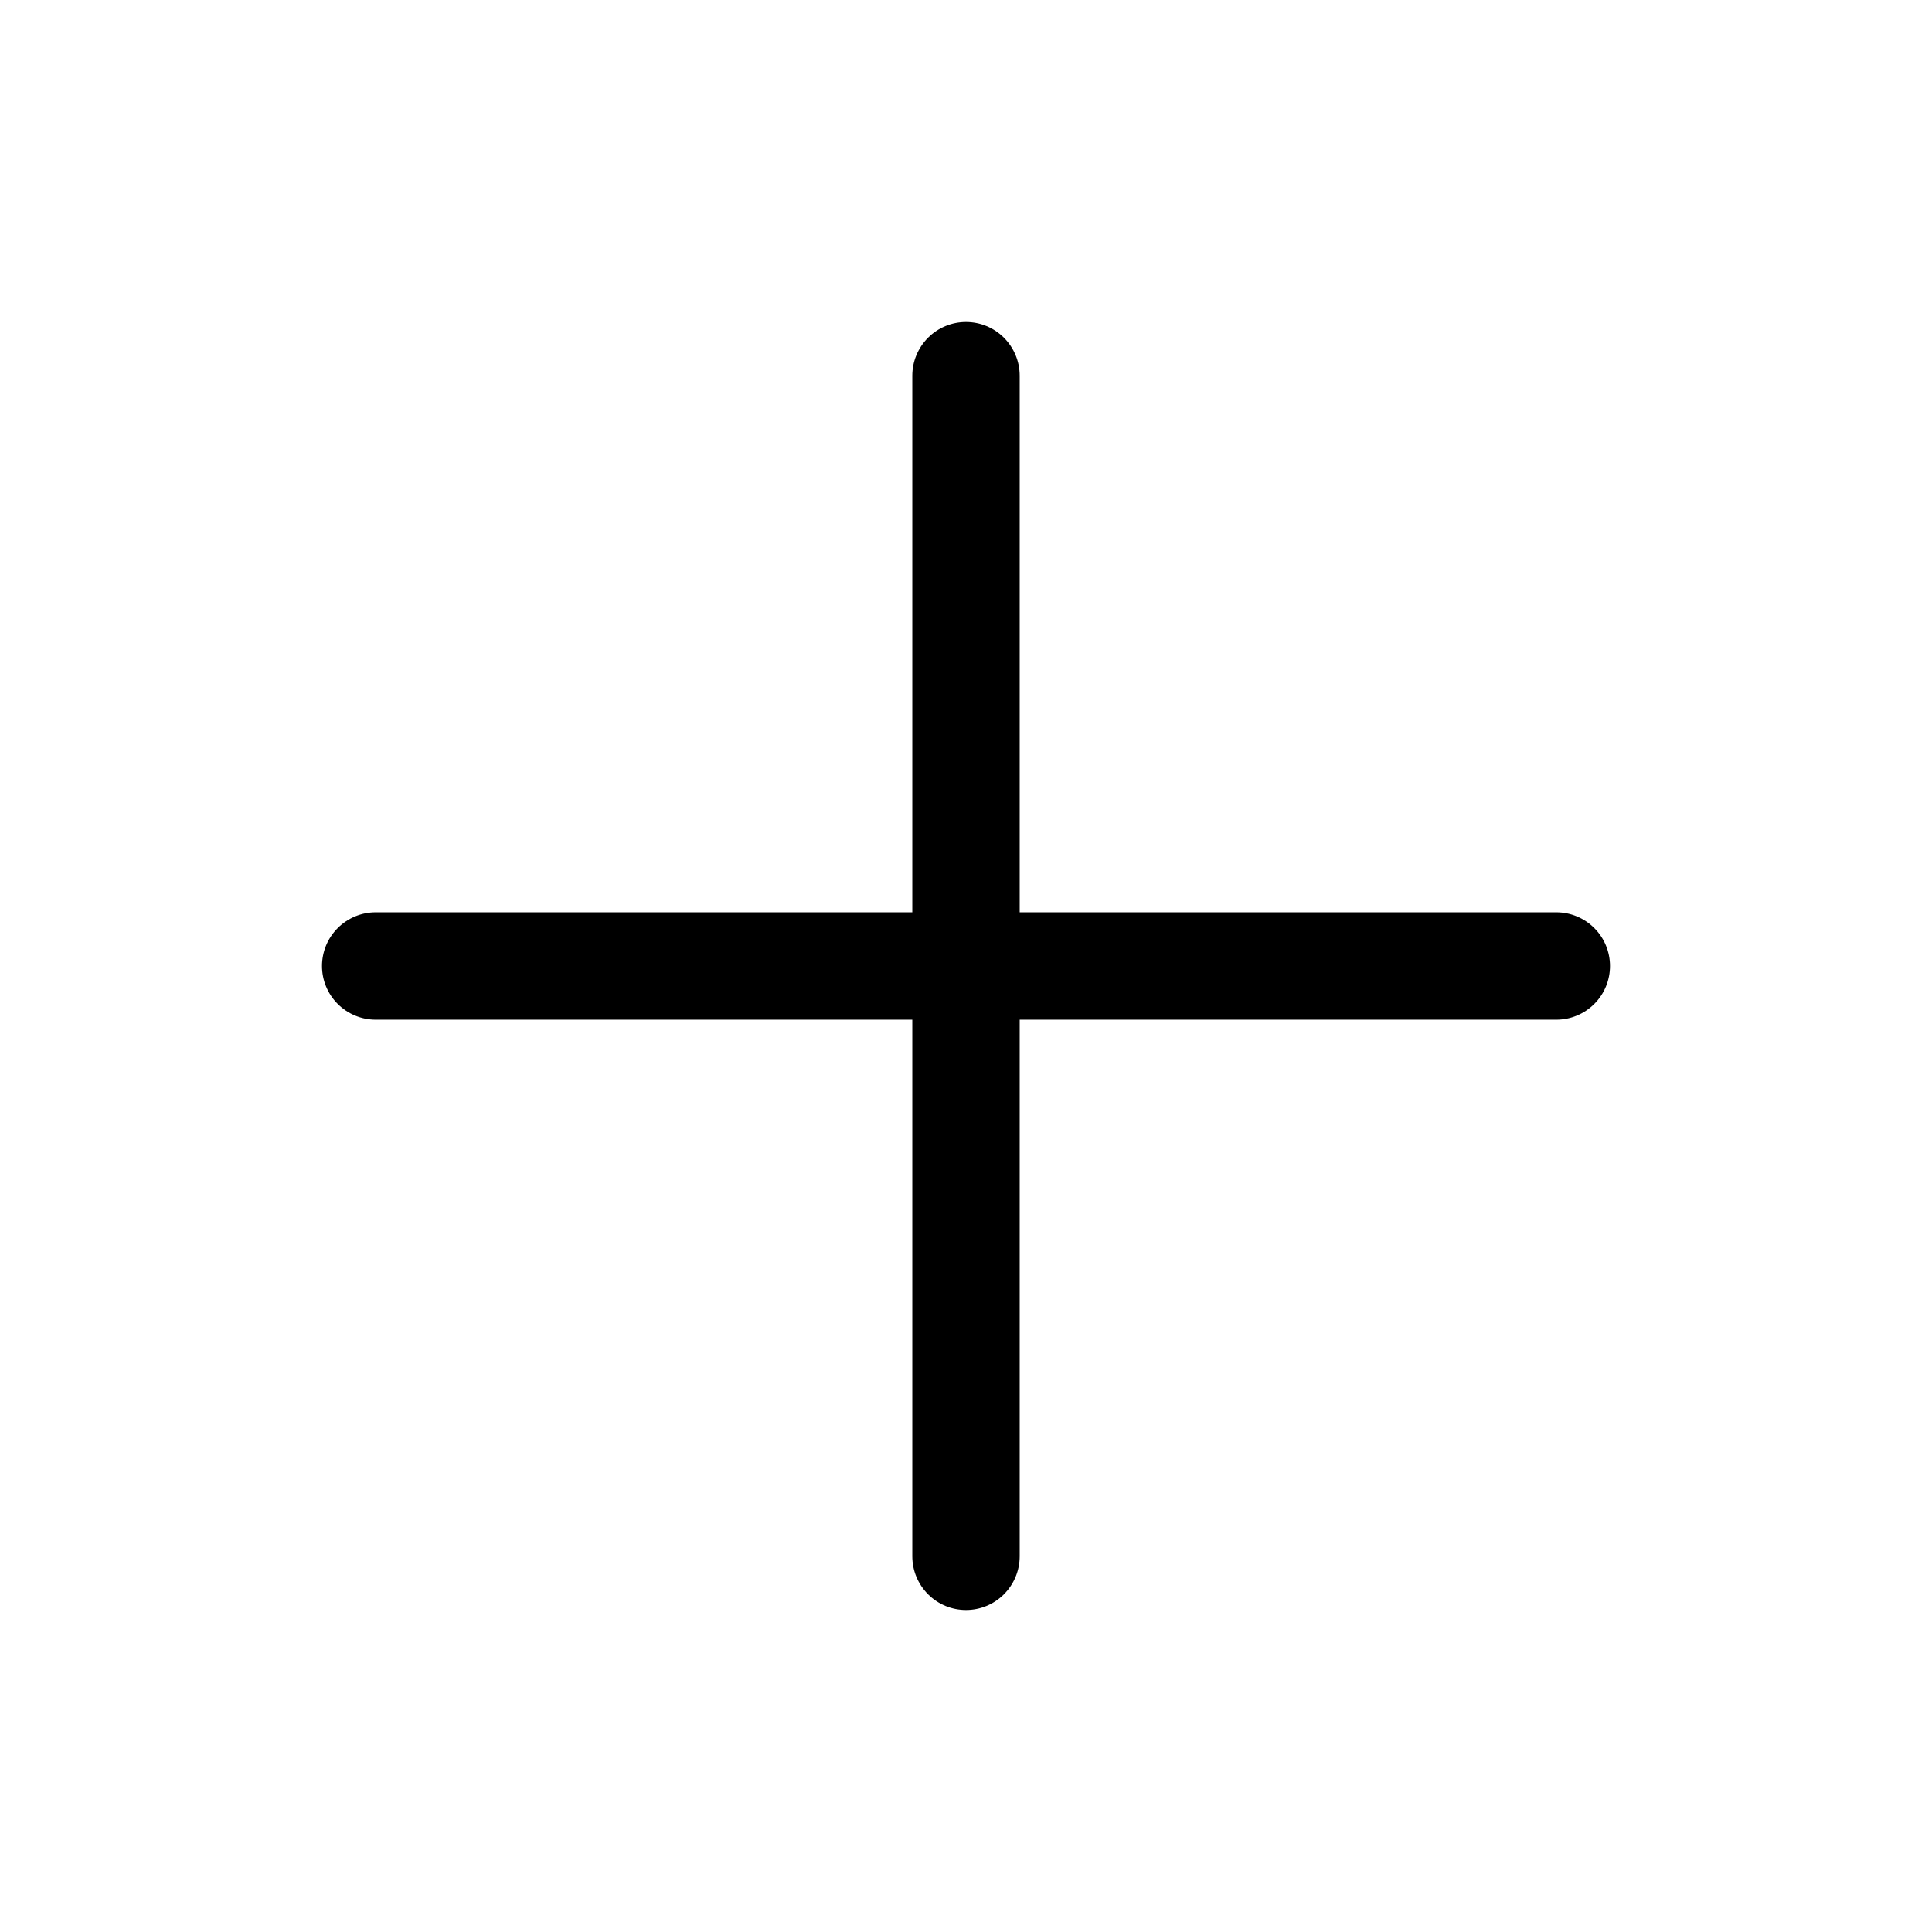
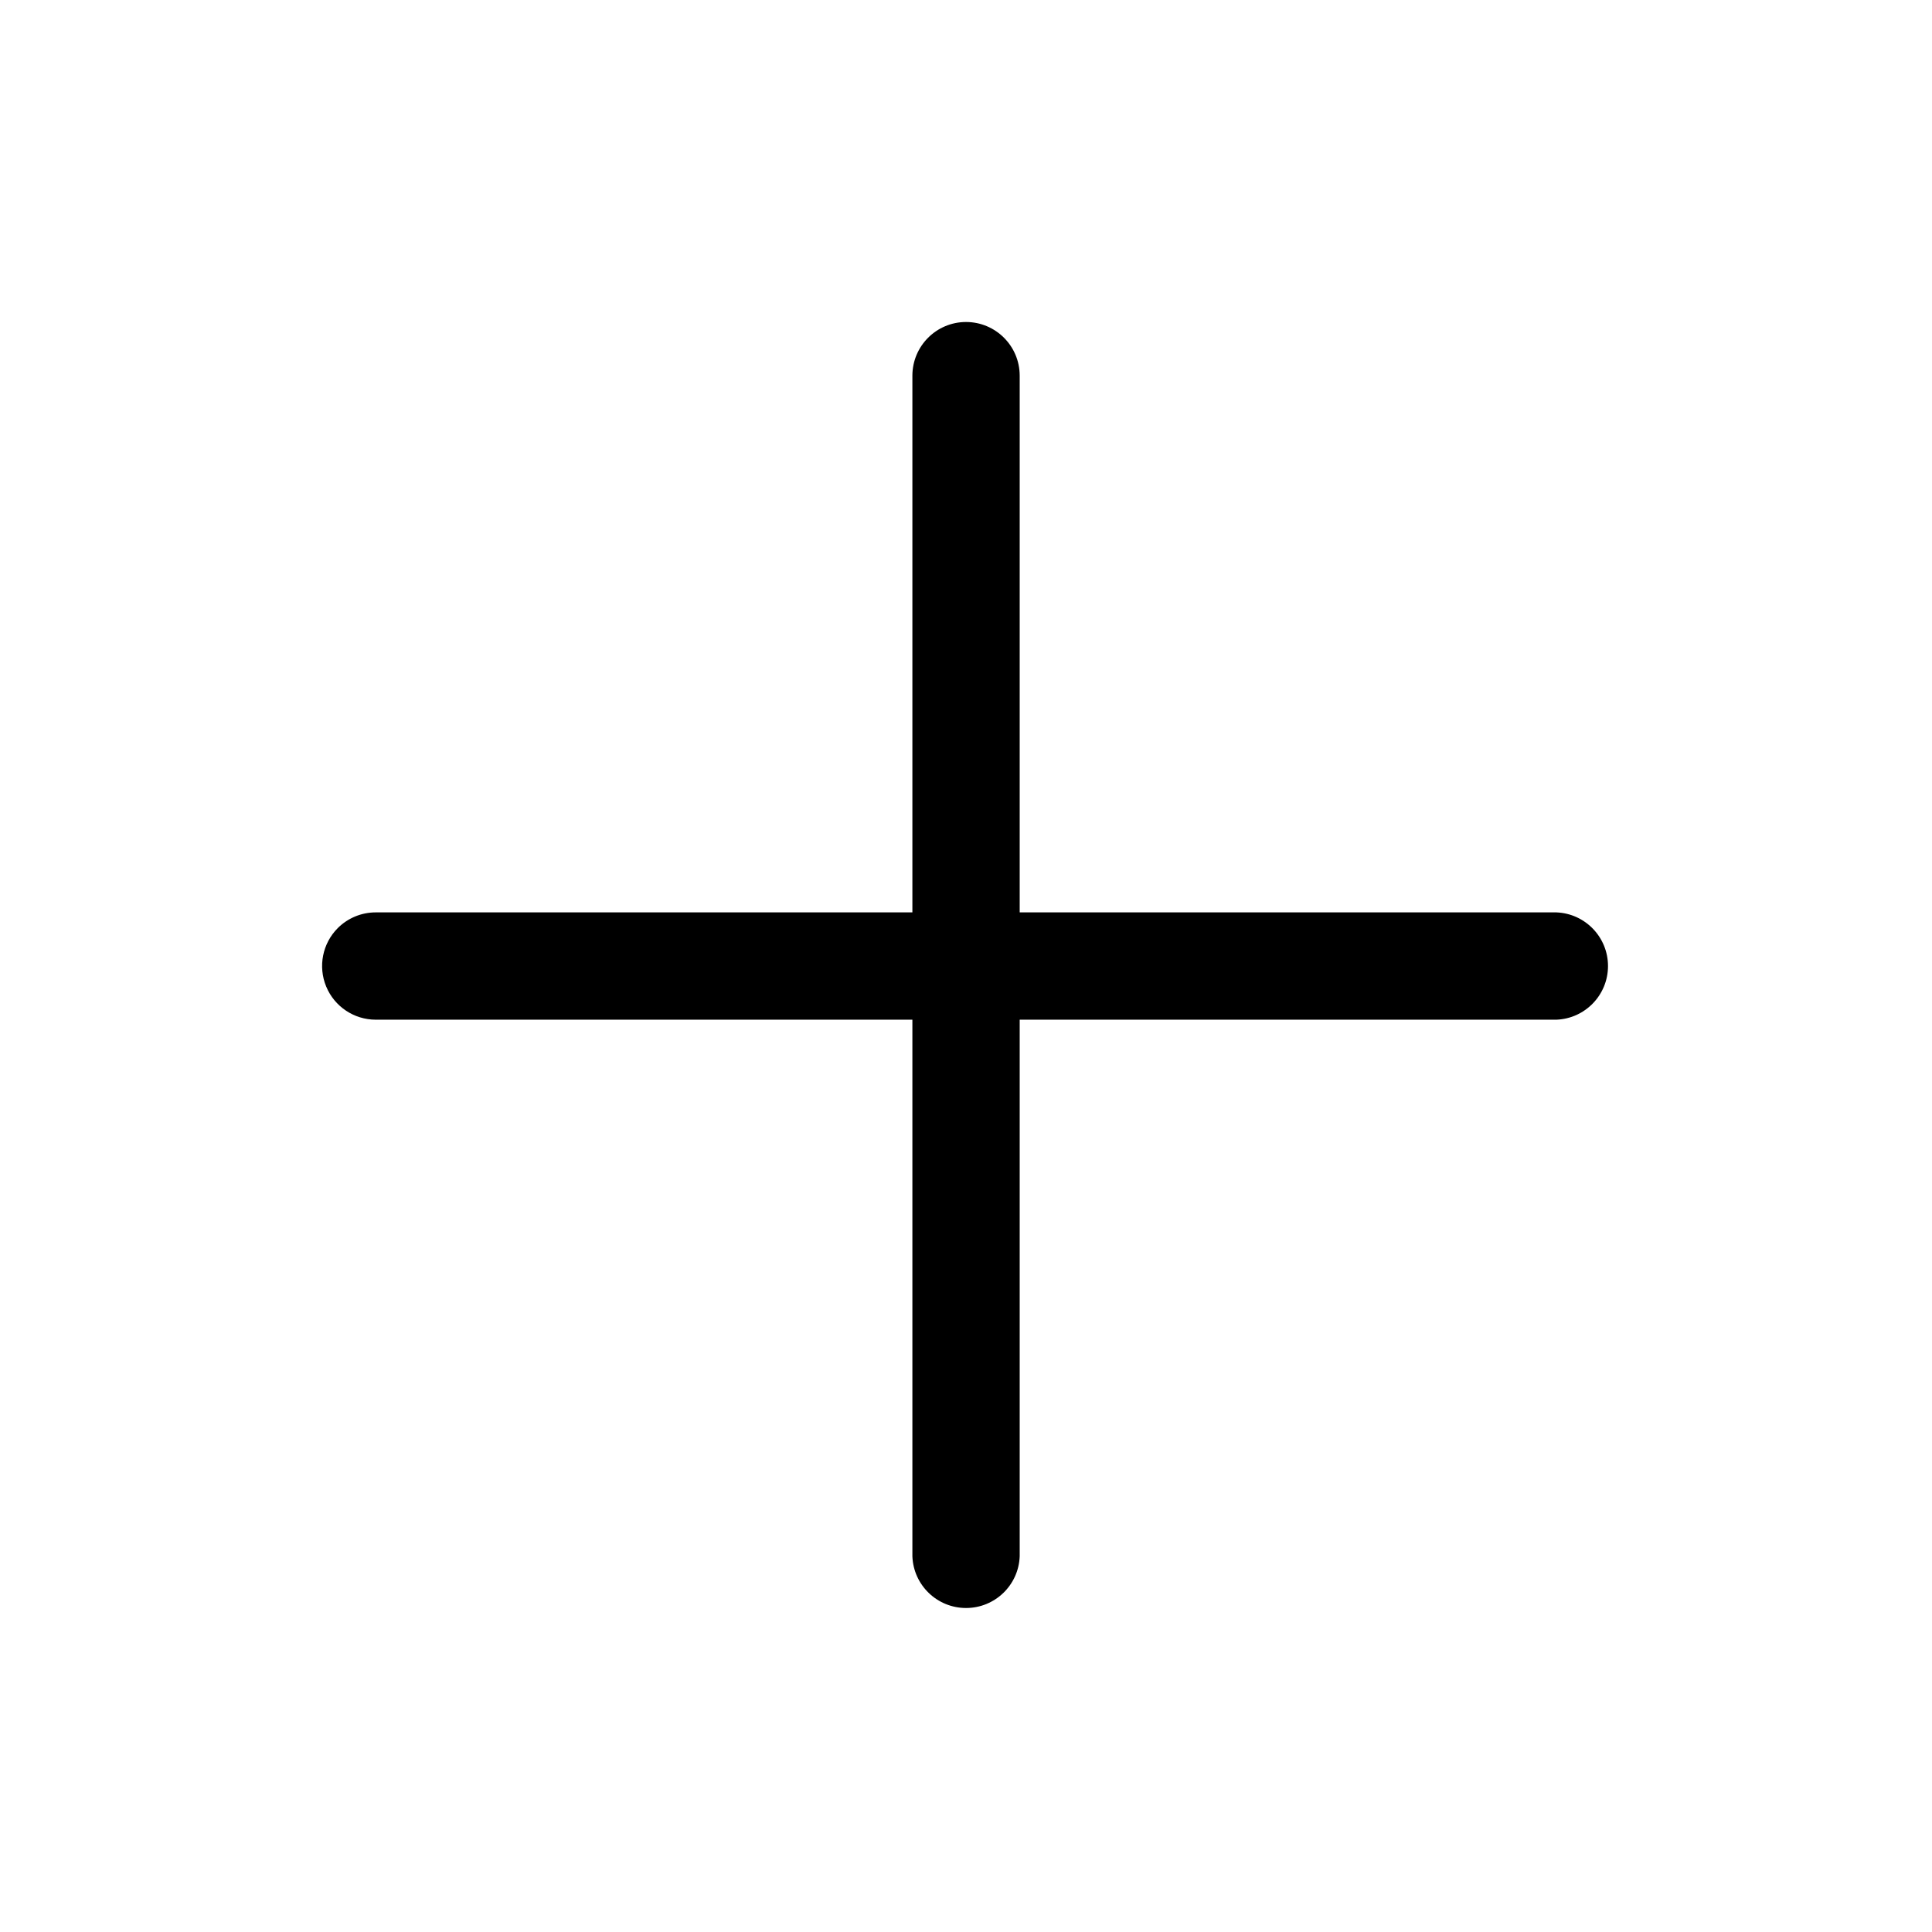
- <svg xmlns="http://www.w3.org/2000/svg" width="24" height="24" viewBox="0 0 24 24">
-   <path fill-rule="evenodd" clip-rule="evenodd" d="M12 4C12.177 4 12.346 4.07 12.471 4.195C12.596 4.32 12.667 4.49 12.667 4.667V11.333H19.333C19.51 11.333 19.68 11.404 19.805 11.529C19.93 11.654 20 11.823 20 12C20 12.177 19.93 12.346 19.805 12.471C19.68 12.596 19.51 12.667 19.333 12.667H12.667V19.333C12.667 19.51 12.596 19.68 12.471 19.805C12.346 19.93 12.177 20 12 20C11.823 20 11.654 19.93 11.529 19.805C11.404 19.68 11.333 19.51 11.333 19.333V12.667H4.667C4.49 12.667 4.32 12.596 4.195 12.471C4.07 12.346 4 12.177 4 12C4 11.823 4.07 11.654 4.195 11.529C4.32 11.404 4.49 11.333 4.667 11.333H11.333V4.667C11.333 4.49 11.404 4.32 11.529 4.195C11.654 4.07 11.823 4 12 4Z" />
+ <svg xmlns="http://www.w3.org/2000/svg" width="24" height="24">
+   <path fill-rule="evenodd" d="M12 4a.667.667 0 0 1 .667.667v6.667h6.667a.667.667 0 0 1 0 1.333h-6.667v6.667a.667.667 0 0 1-1.333 0v-6.667H4.667a.667.667 0 0 1-.471-1.138.667.667 0 0 1 .471-.195h6.667V4.667A.667.667 0 0 1 12 4Z" clip-rule="evenodd" />
</svg>
